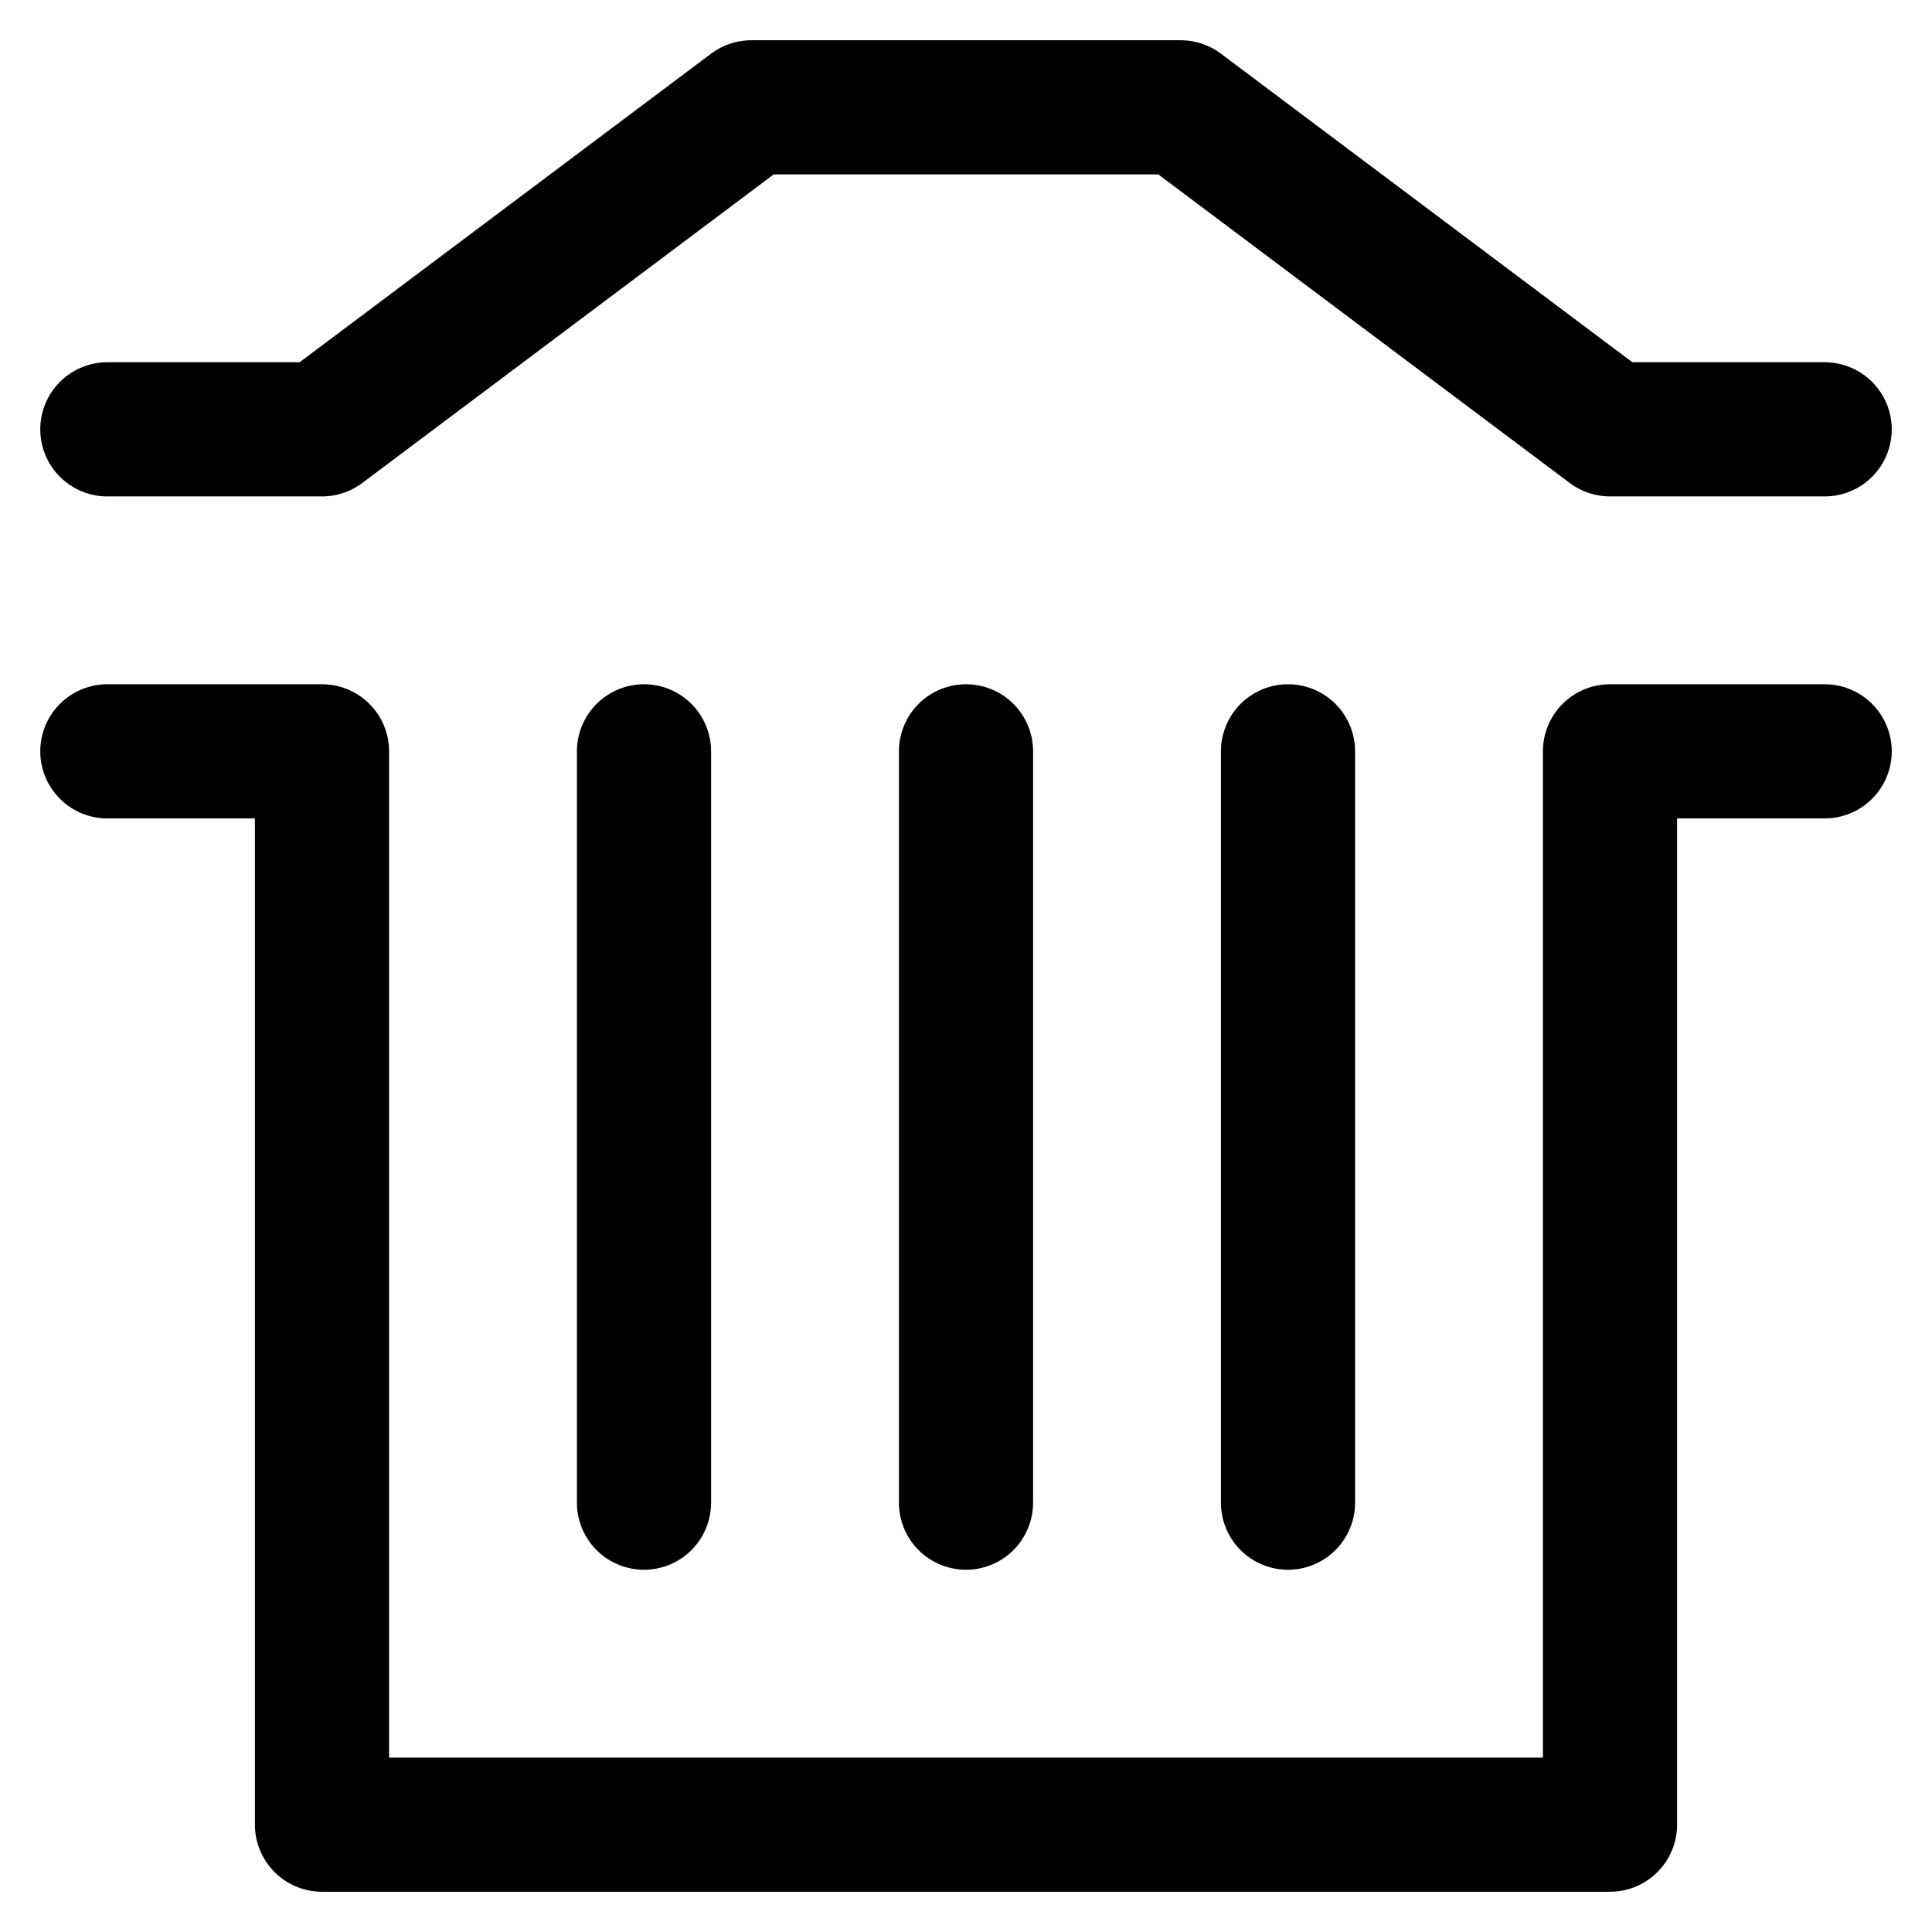
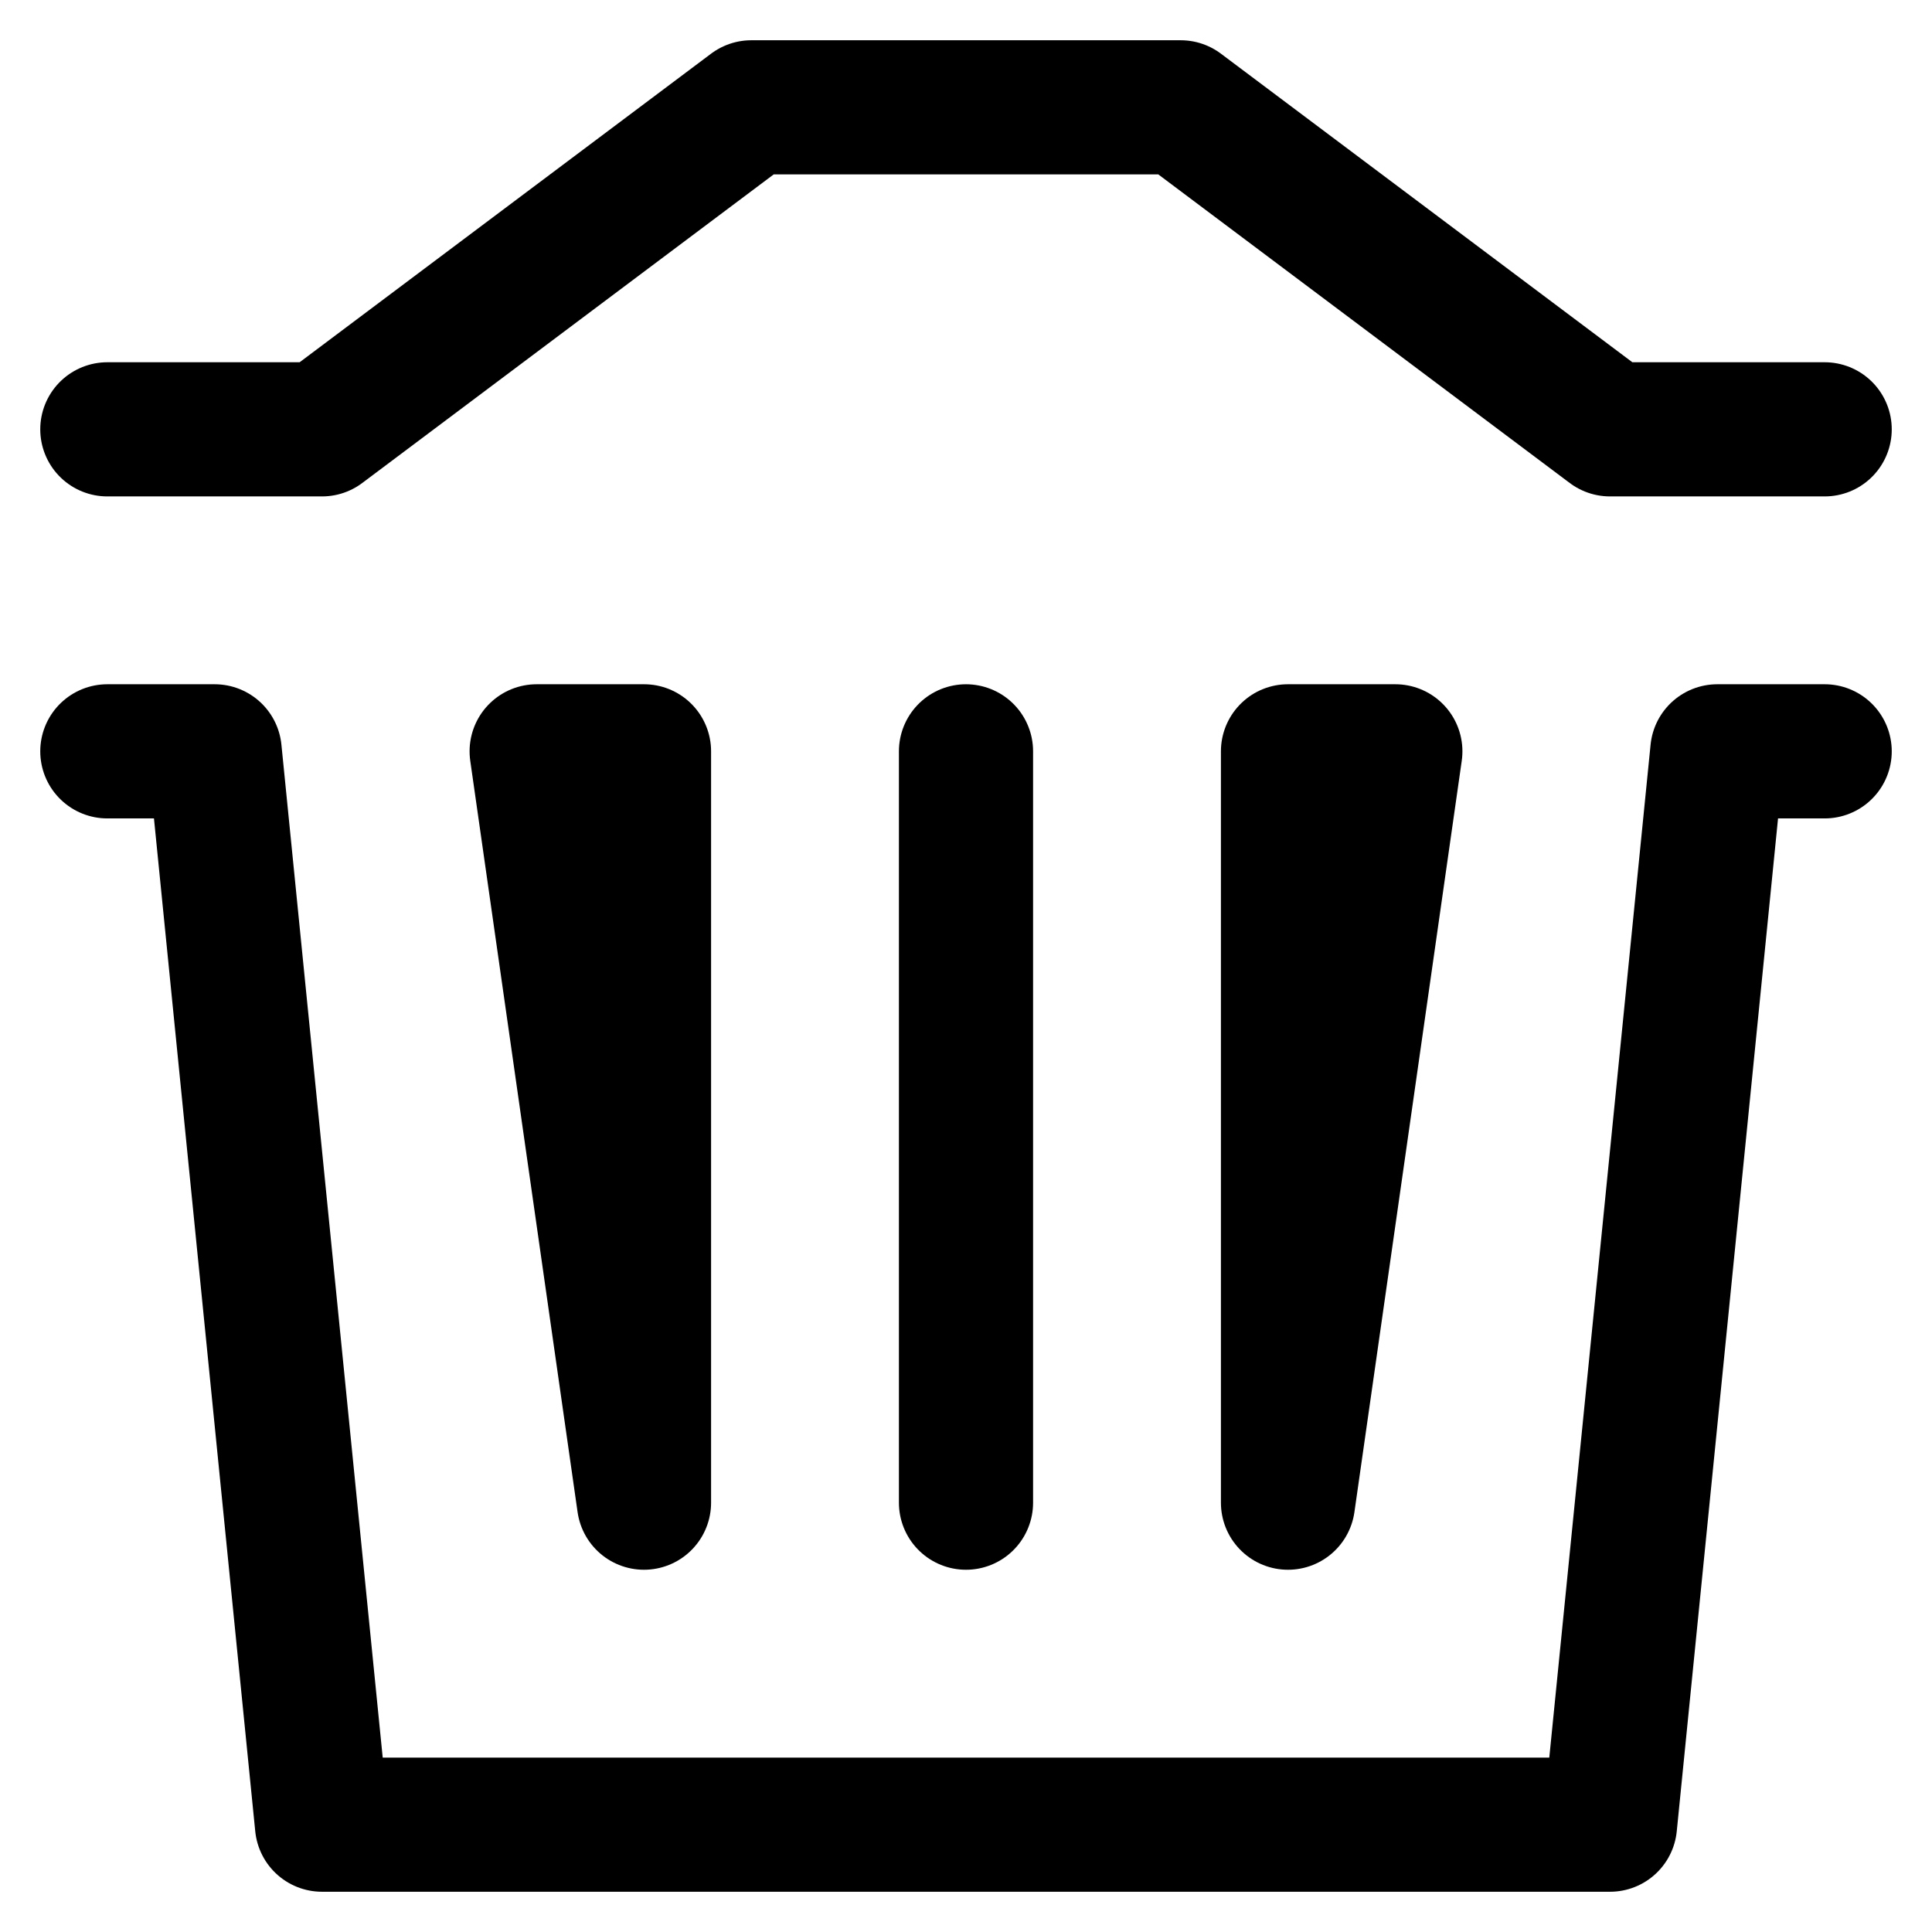
<svg xmlns="http://www.w3.org/2000/svg" width="360px" height="360px" viewBox="0 0 360 360" version="1.2">
-   <g id="surface144039">
+   <g id="surface6503">
    <path style="fill:none;stroke-width:25;stroke-linecap:round;stroke-linejoin:round;stroke:rgb(0%,0%,0%);stroke-opacity:1;stroke-miterlimit:10;" d="M 20 80 L 60 80 L 140 20 L 220 20 L 300 80 L 340 80 " />
-     <path style="fill:none;stroke-width:25;stroke-linecap:round;stroke-linejoin:round;stroke:rgb(0%,0%,0%);stroke-opacity:1;stroke-miterlimit:10;" d="M 20 140 L 60 140 L 60 340 L 300 340 L 300 140 L 340 140 " />
-     <path style="fill:none;stroke-width:25;stroke-linecap:round;stroke-linejoin:round;stroke:rgb(0%,0%,0%);stroke-opacity:1;stroke-miterlimit:10;" d="M 120 140 L 120 280 " />
+     <path style="fill:none;stroke-width:25;stroke-linecap:round;stroke-linejoin:round;stroke:rgb(0%,0%,0%);stroke-opacity:1;stroke-miterlimit:10;" d="M 20 140 L 40 140 L 60 340 L 300 340 L 320 140 L 340 140 " />
+     <path style="fill:none;stroke-width:25;stroke-linecap:round;stroke-linejoin:round;stroke:rgb(0%,0%,0%);stroke-opacity:1;stroke-miterlimit:10;" d="M 100 140 L 120 280 L 120 140 L 100 140 " />
    <path style="fill:none;stroke-width:25;stroke-linecap:round;stroke-linejoin:round;stroke:rgb(0%,0%,0%);stroke-opacity:1;stroke-miterlimit:10;" d="M 180 140 L 180 280 " />
-     <path style="fill:none;stroke-width:25;stroke-linecap:round;stroke-linejoin:round;stroke:rgb(0%,0%,0%);stroke-opacity:1;stroke-miterlimit:10;" d="M 240 140 L 240 280 " />
+     <path style="fill:none;stroke-width:25;stroke-linecap:round;stroke-linejoin:round;stroke:rgb(0%,0%,0%);stroke-opacity:1;stroke-miterlimit:10;" d="M 240 140 L 240 280 L 260 140 L 240 140 " />
  </g>
</svg>
